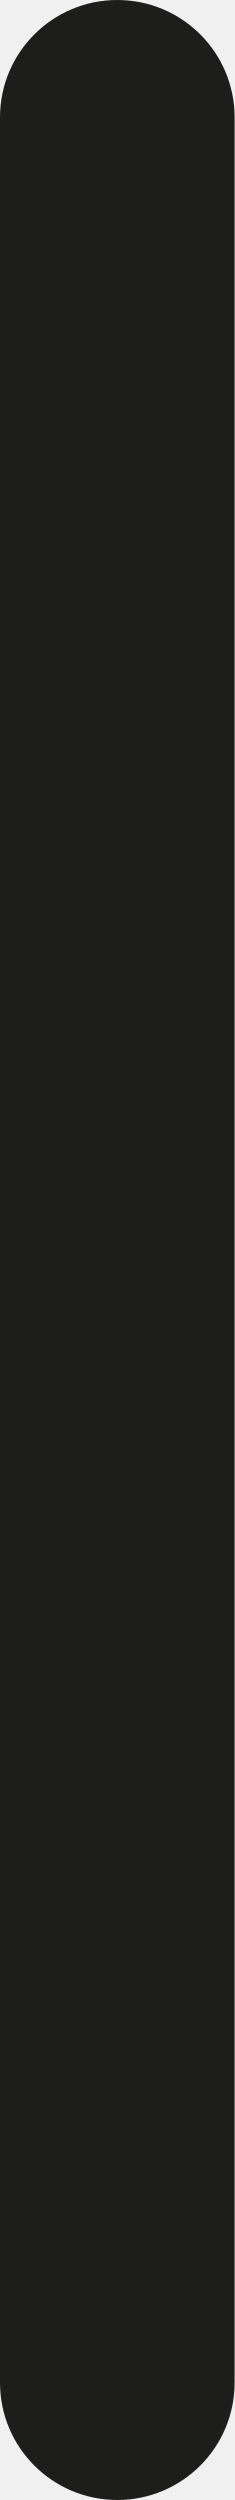
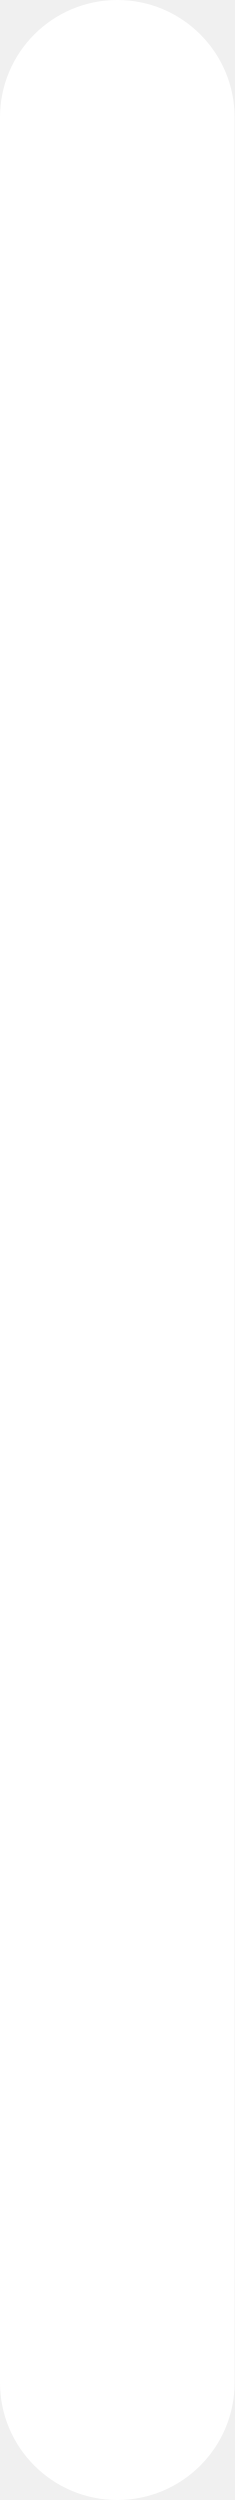
<svg xmlns="http://www.w3.org/2000/svg" viewBox="0 0 14.67 156.32">
  <defs>
-     <style>.cls-1{fill:#1d1d1b;stroke:#1d1d1b;stroke-miterlimit:10;stroke-width:5px;}</style>
+     <style>.cls-1{fill:#ffffff;stroke:#ffffff;stroke-miterlimit:10;stroke-width:5px;}</style>
  </defs>
  <g id="Ebene_2" data-name="Ebene 2">
    <g id="Ebene_1-2" data-name="Ebene 1">
      <rect class="cls-1" x="2.5" y="2.5" width="9.67" height="151.32" rx="4.84" ry="4.84" />
    </g>
  </g>
</svg>
